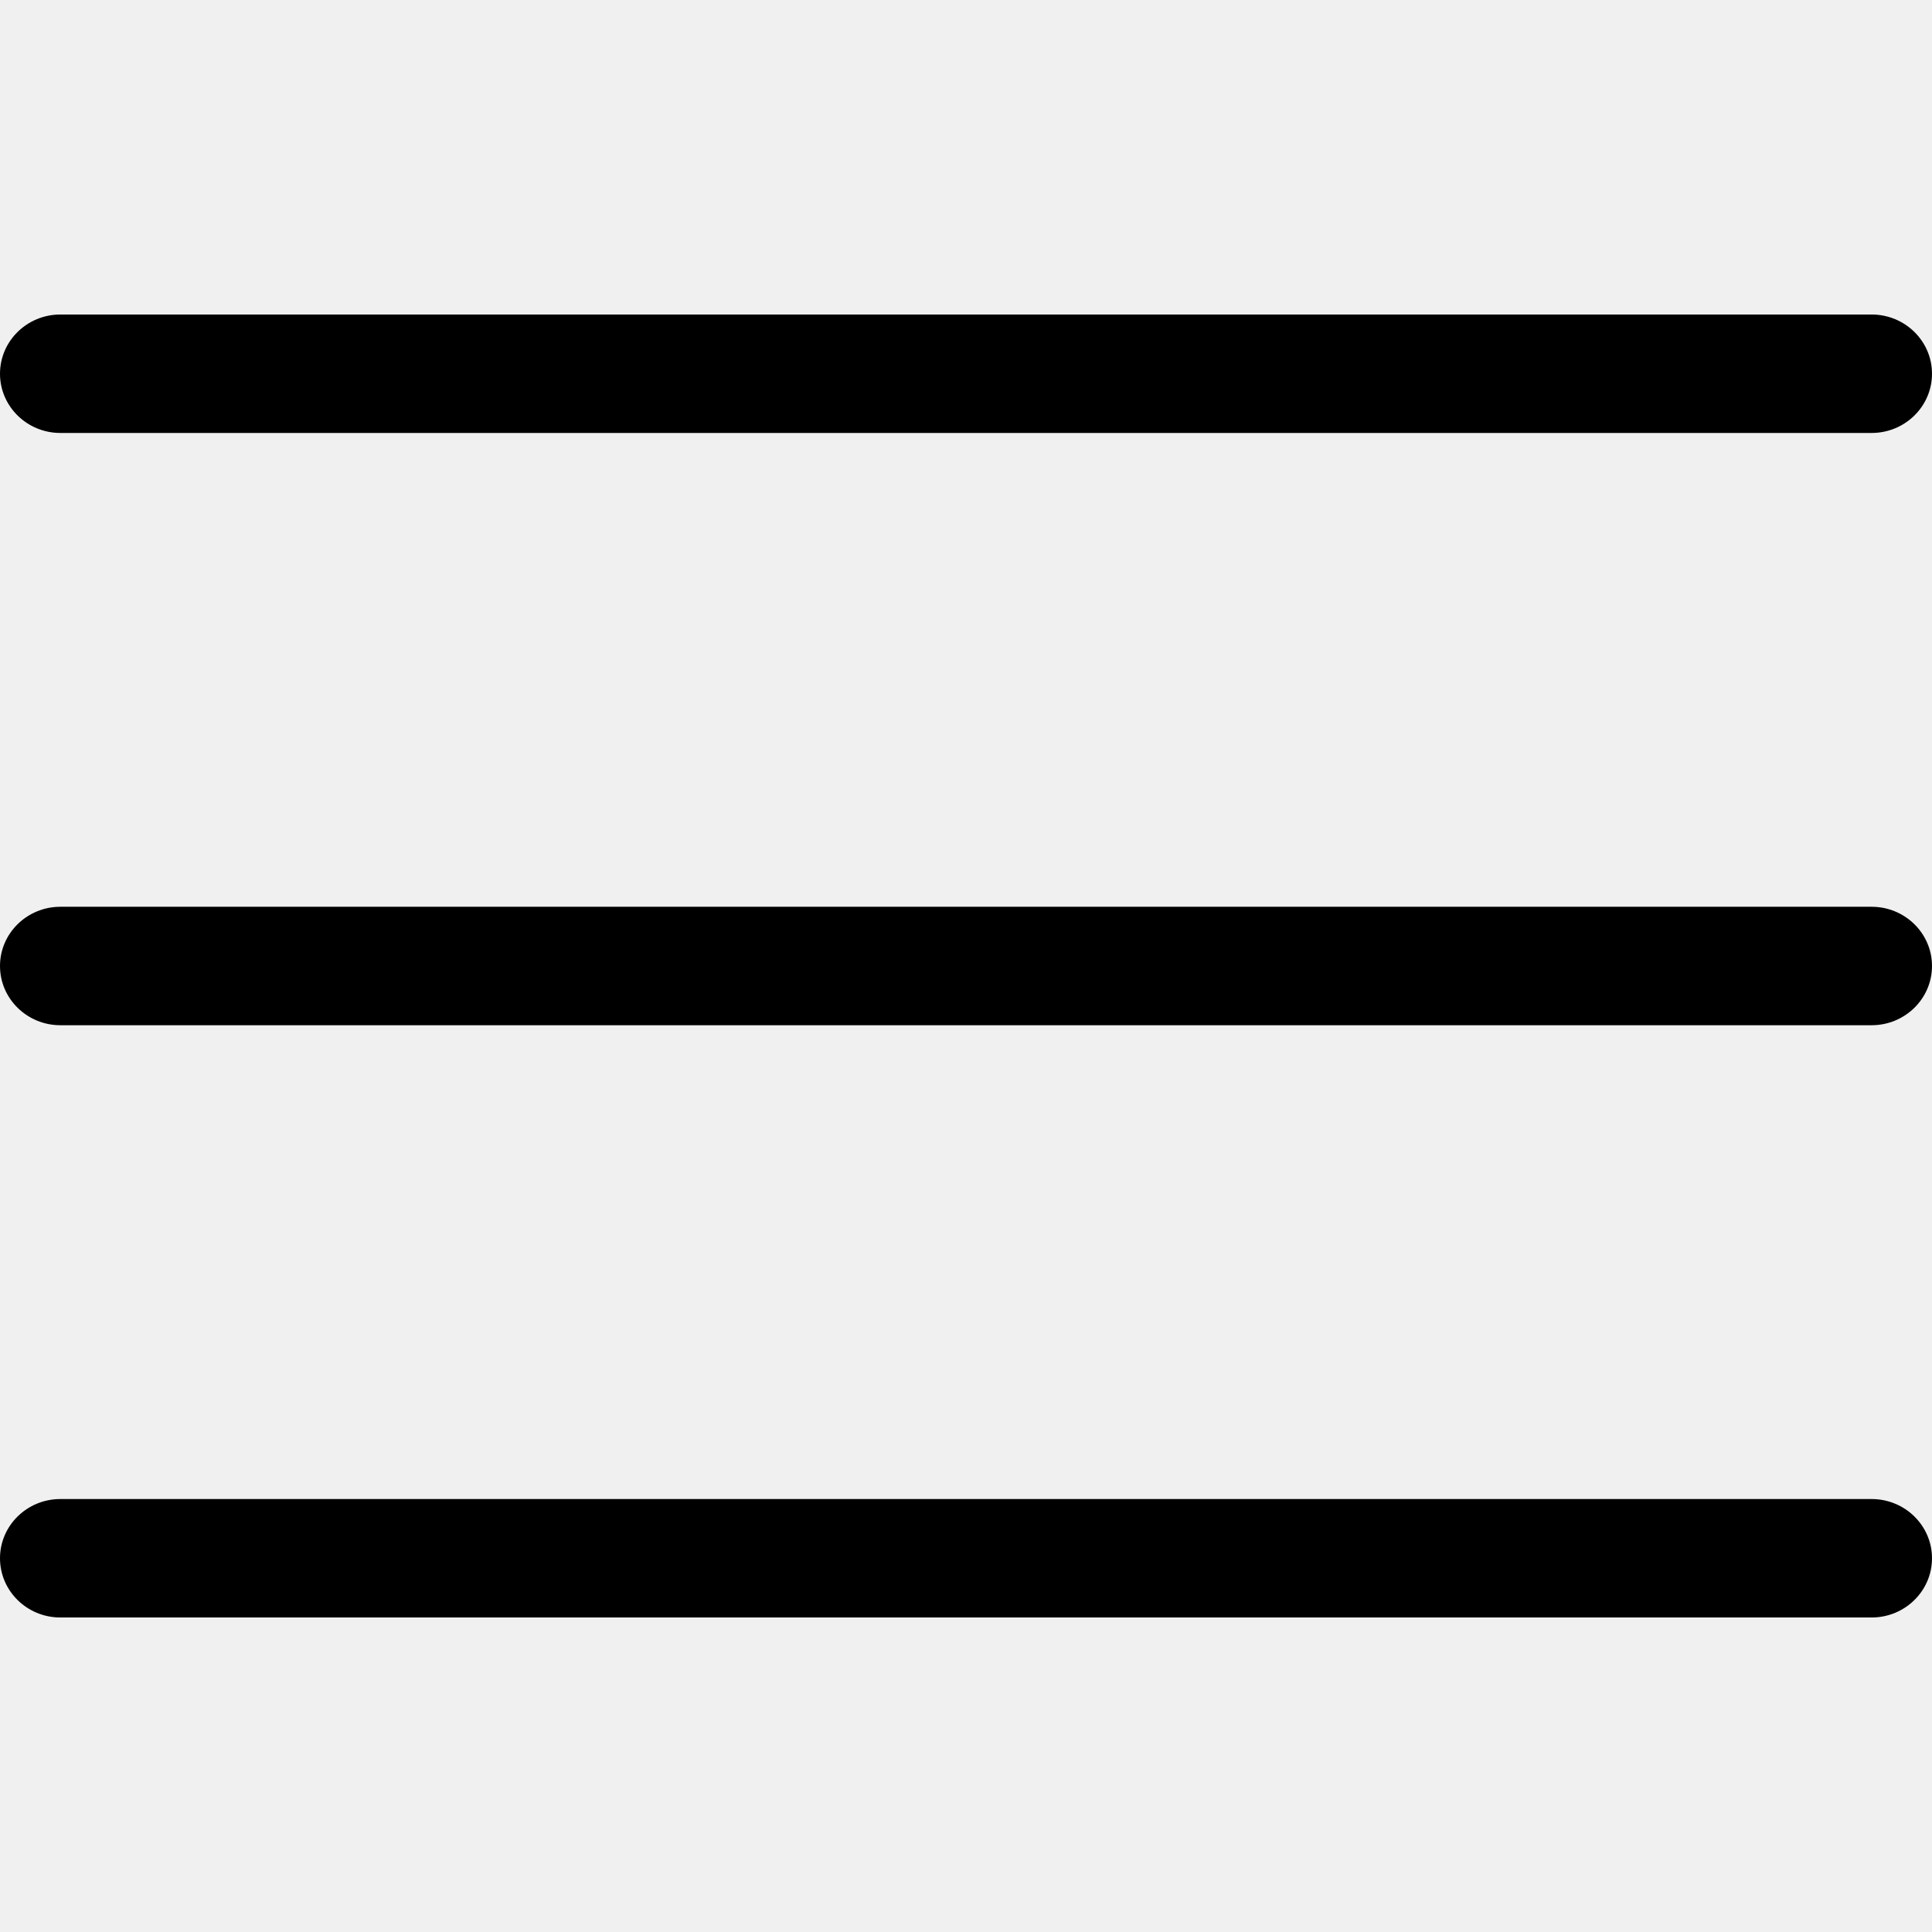
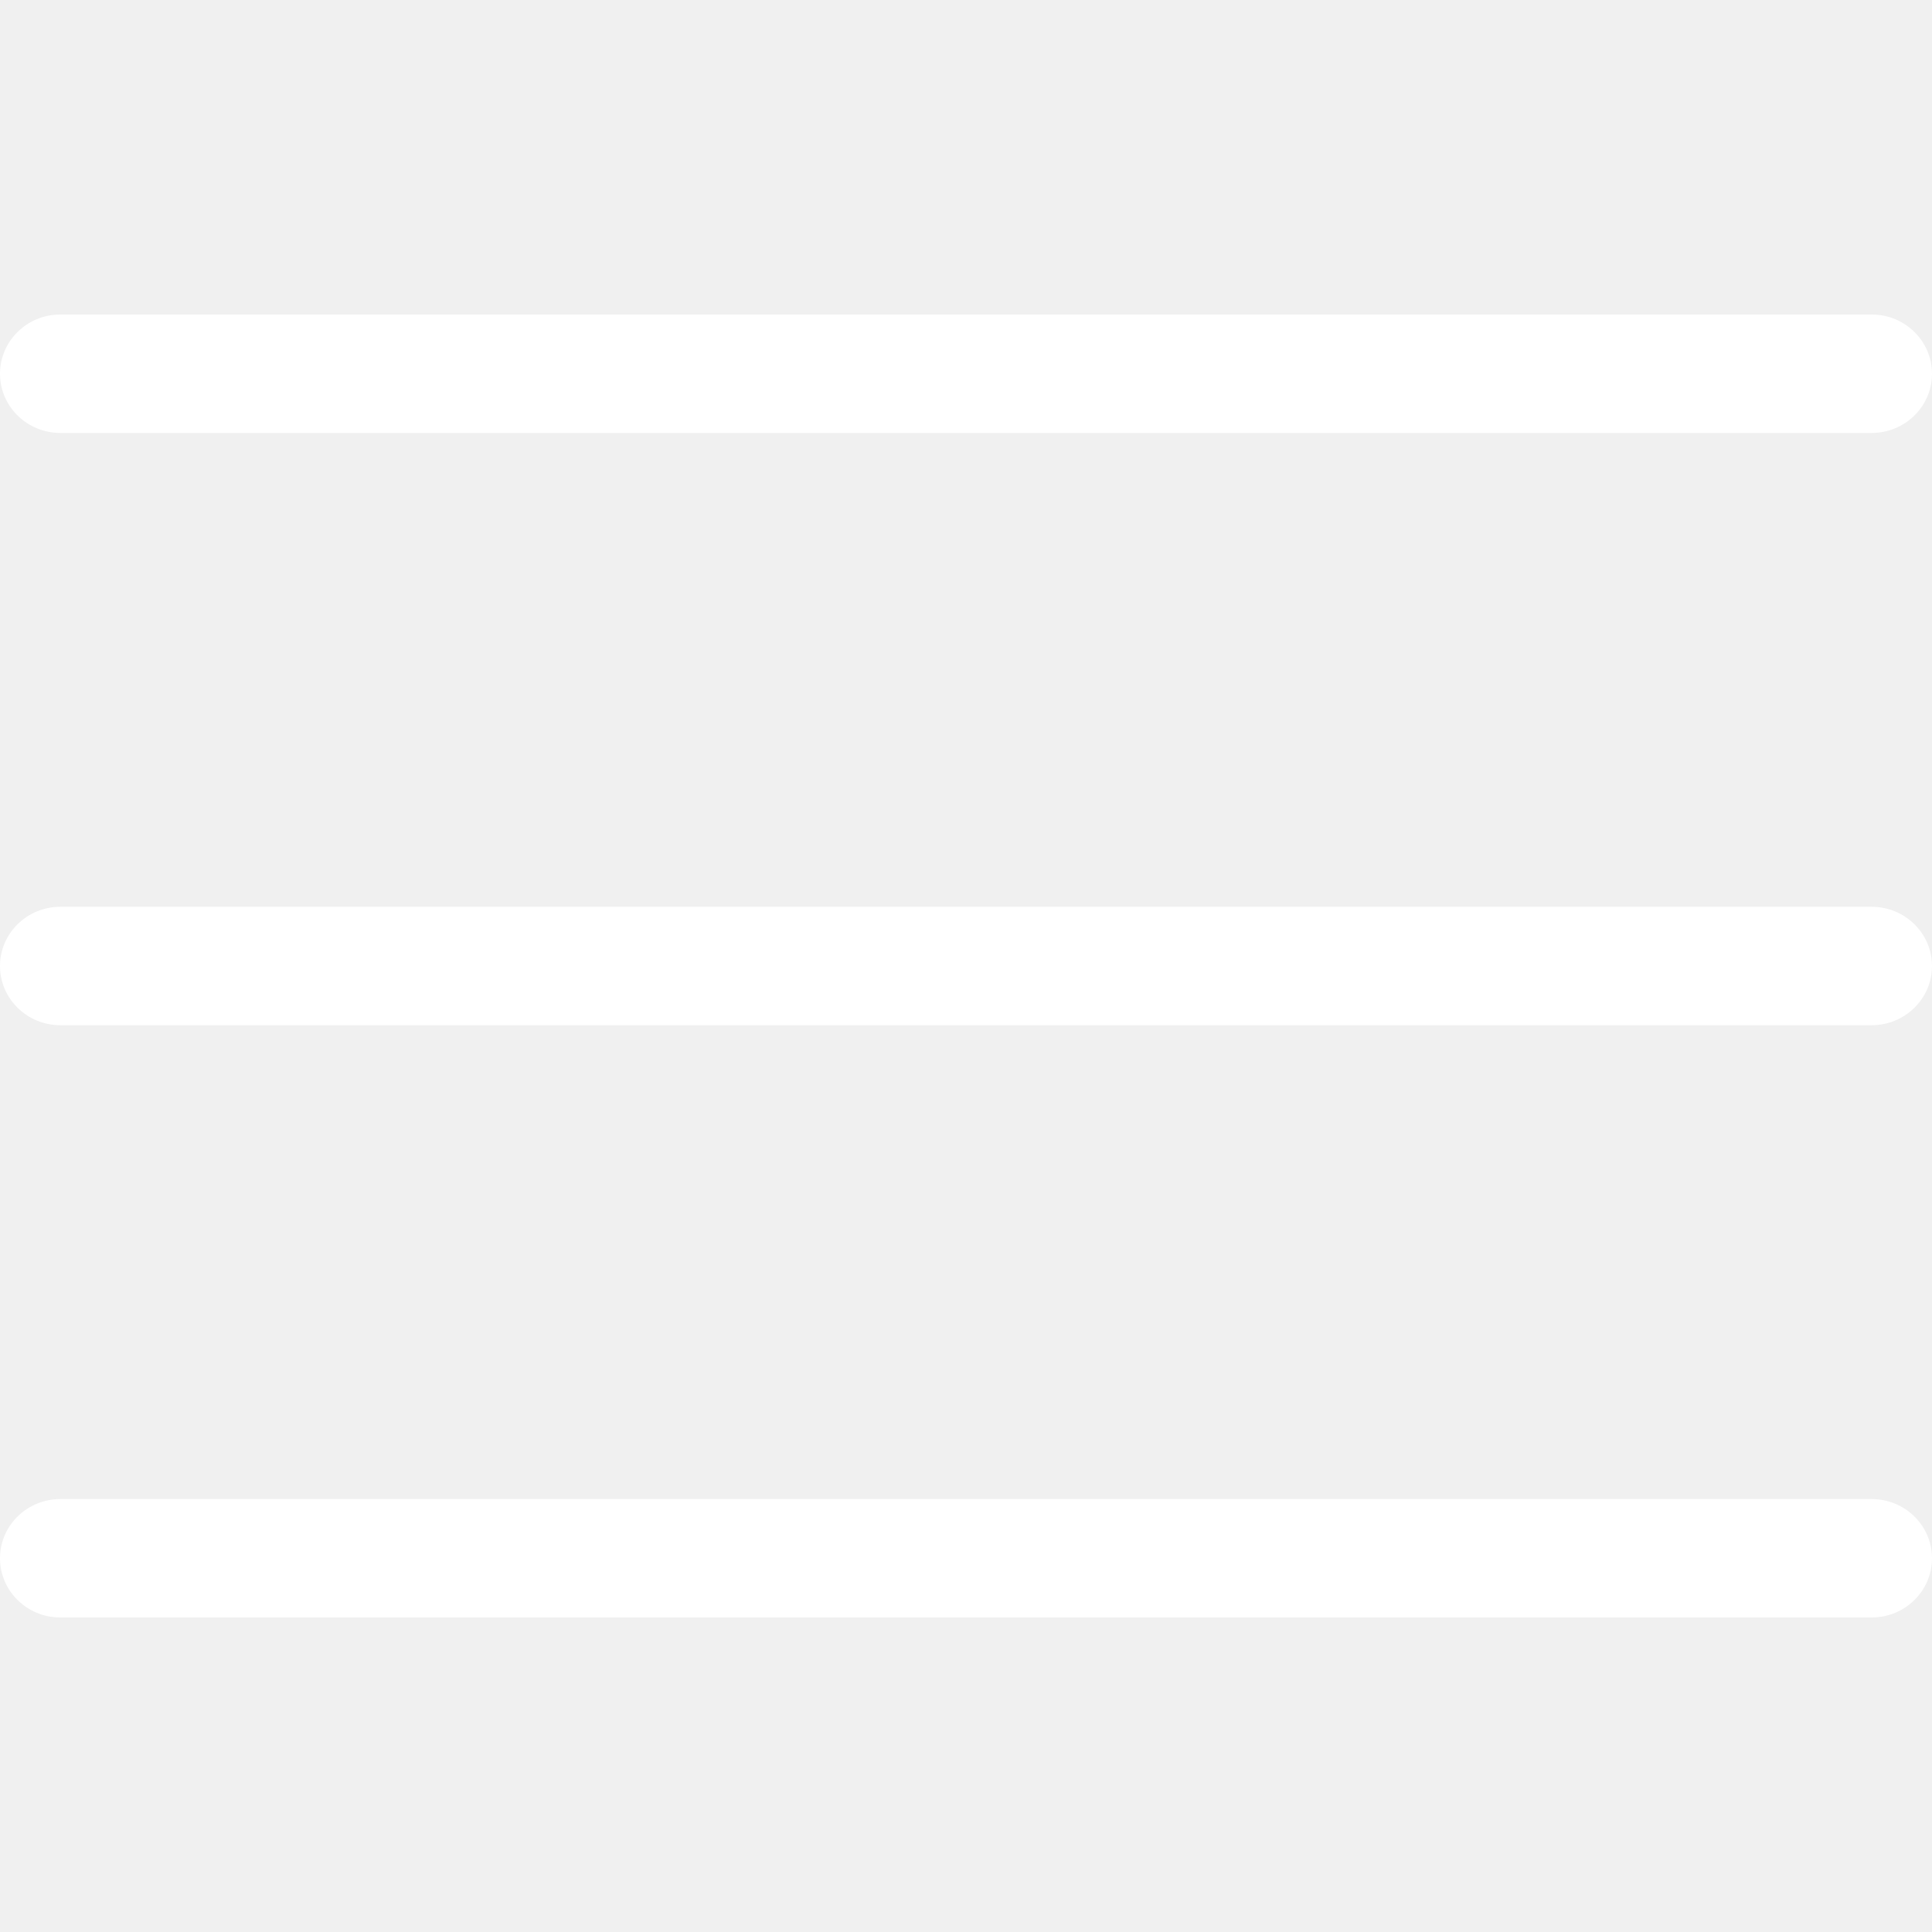
<svg xmlns="http://www.w3.org/2000/svg" width="16" height="16" viewBox="0 0 368 361" fill="none">
-   <path d="M11.5 78.969H356.499C362.848 78.969 367.999 73.914 367.999 67.688C367.999 61.46 362.847 56.407 356.499 56.407H11.5C5.152 56.407 0 61.46 0 67.688C0 73.915 5.152 78.969 11.5 78.969Z" fill="black" />
-   <path d="M356.499 169.219H11.5C5.151 169.219 0 174.273 0 180.5C0 186.727 5.152 191.781 11.5 191.781H356.499C362.848 191.781 367.999 186.727 367.999 180.5C367.999 174.273 362.848 169.219 356.499 169.219Z" fill="black" />
-   <path d="M356.499 282.031H11.5C5.151 282.031 0 287.086 0 293.312C0 299.54 5.152 304.593 11.5 304.593H356.499C362.848 304.593 367.999 299.539 367.999 293.312C368 287.085 362.848 282.031 356.499 282.031Z" fill="black" />
+   <path d="M11.5 78.969H356.499C362.848 78.969 367.999 73.914 367.999 67.688C367.999 61.46 362.847 56.407 356.499 56.407H11.5C5.152 56.407 0 61.46 0 67.688C0 73.915 5.152 78.969 11.5 78.969Z" fill="white" />
+   <path d="M356.499 169.219H11.5C5.151 169.219 0 174.273 0 180.5C0 186.727 5.152 191.781 11.5 191.781H356.499C362.848 191.781 367.999 186.727 367.999 180.5C367.999 174.273 362.848 169.219 356.499 169.219Z" fill="white" />
+   <path d="M356.499 282.031H11.5C5.151 282.031 0 287.086 0 293.312C0 299.54 5.152 304.593 11.5 304.593H356.499C362.848 304.593 367.999 299.539 367.999 293.312C368 287.085 362.848 282.031 356.499 282.031Z" fill="white" />
</svg>
